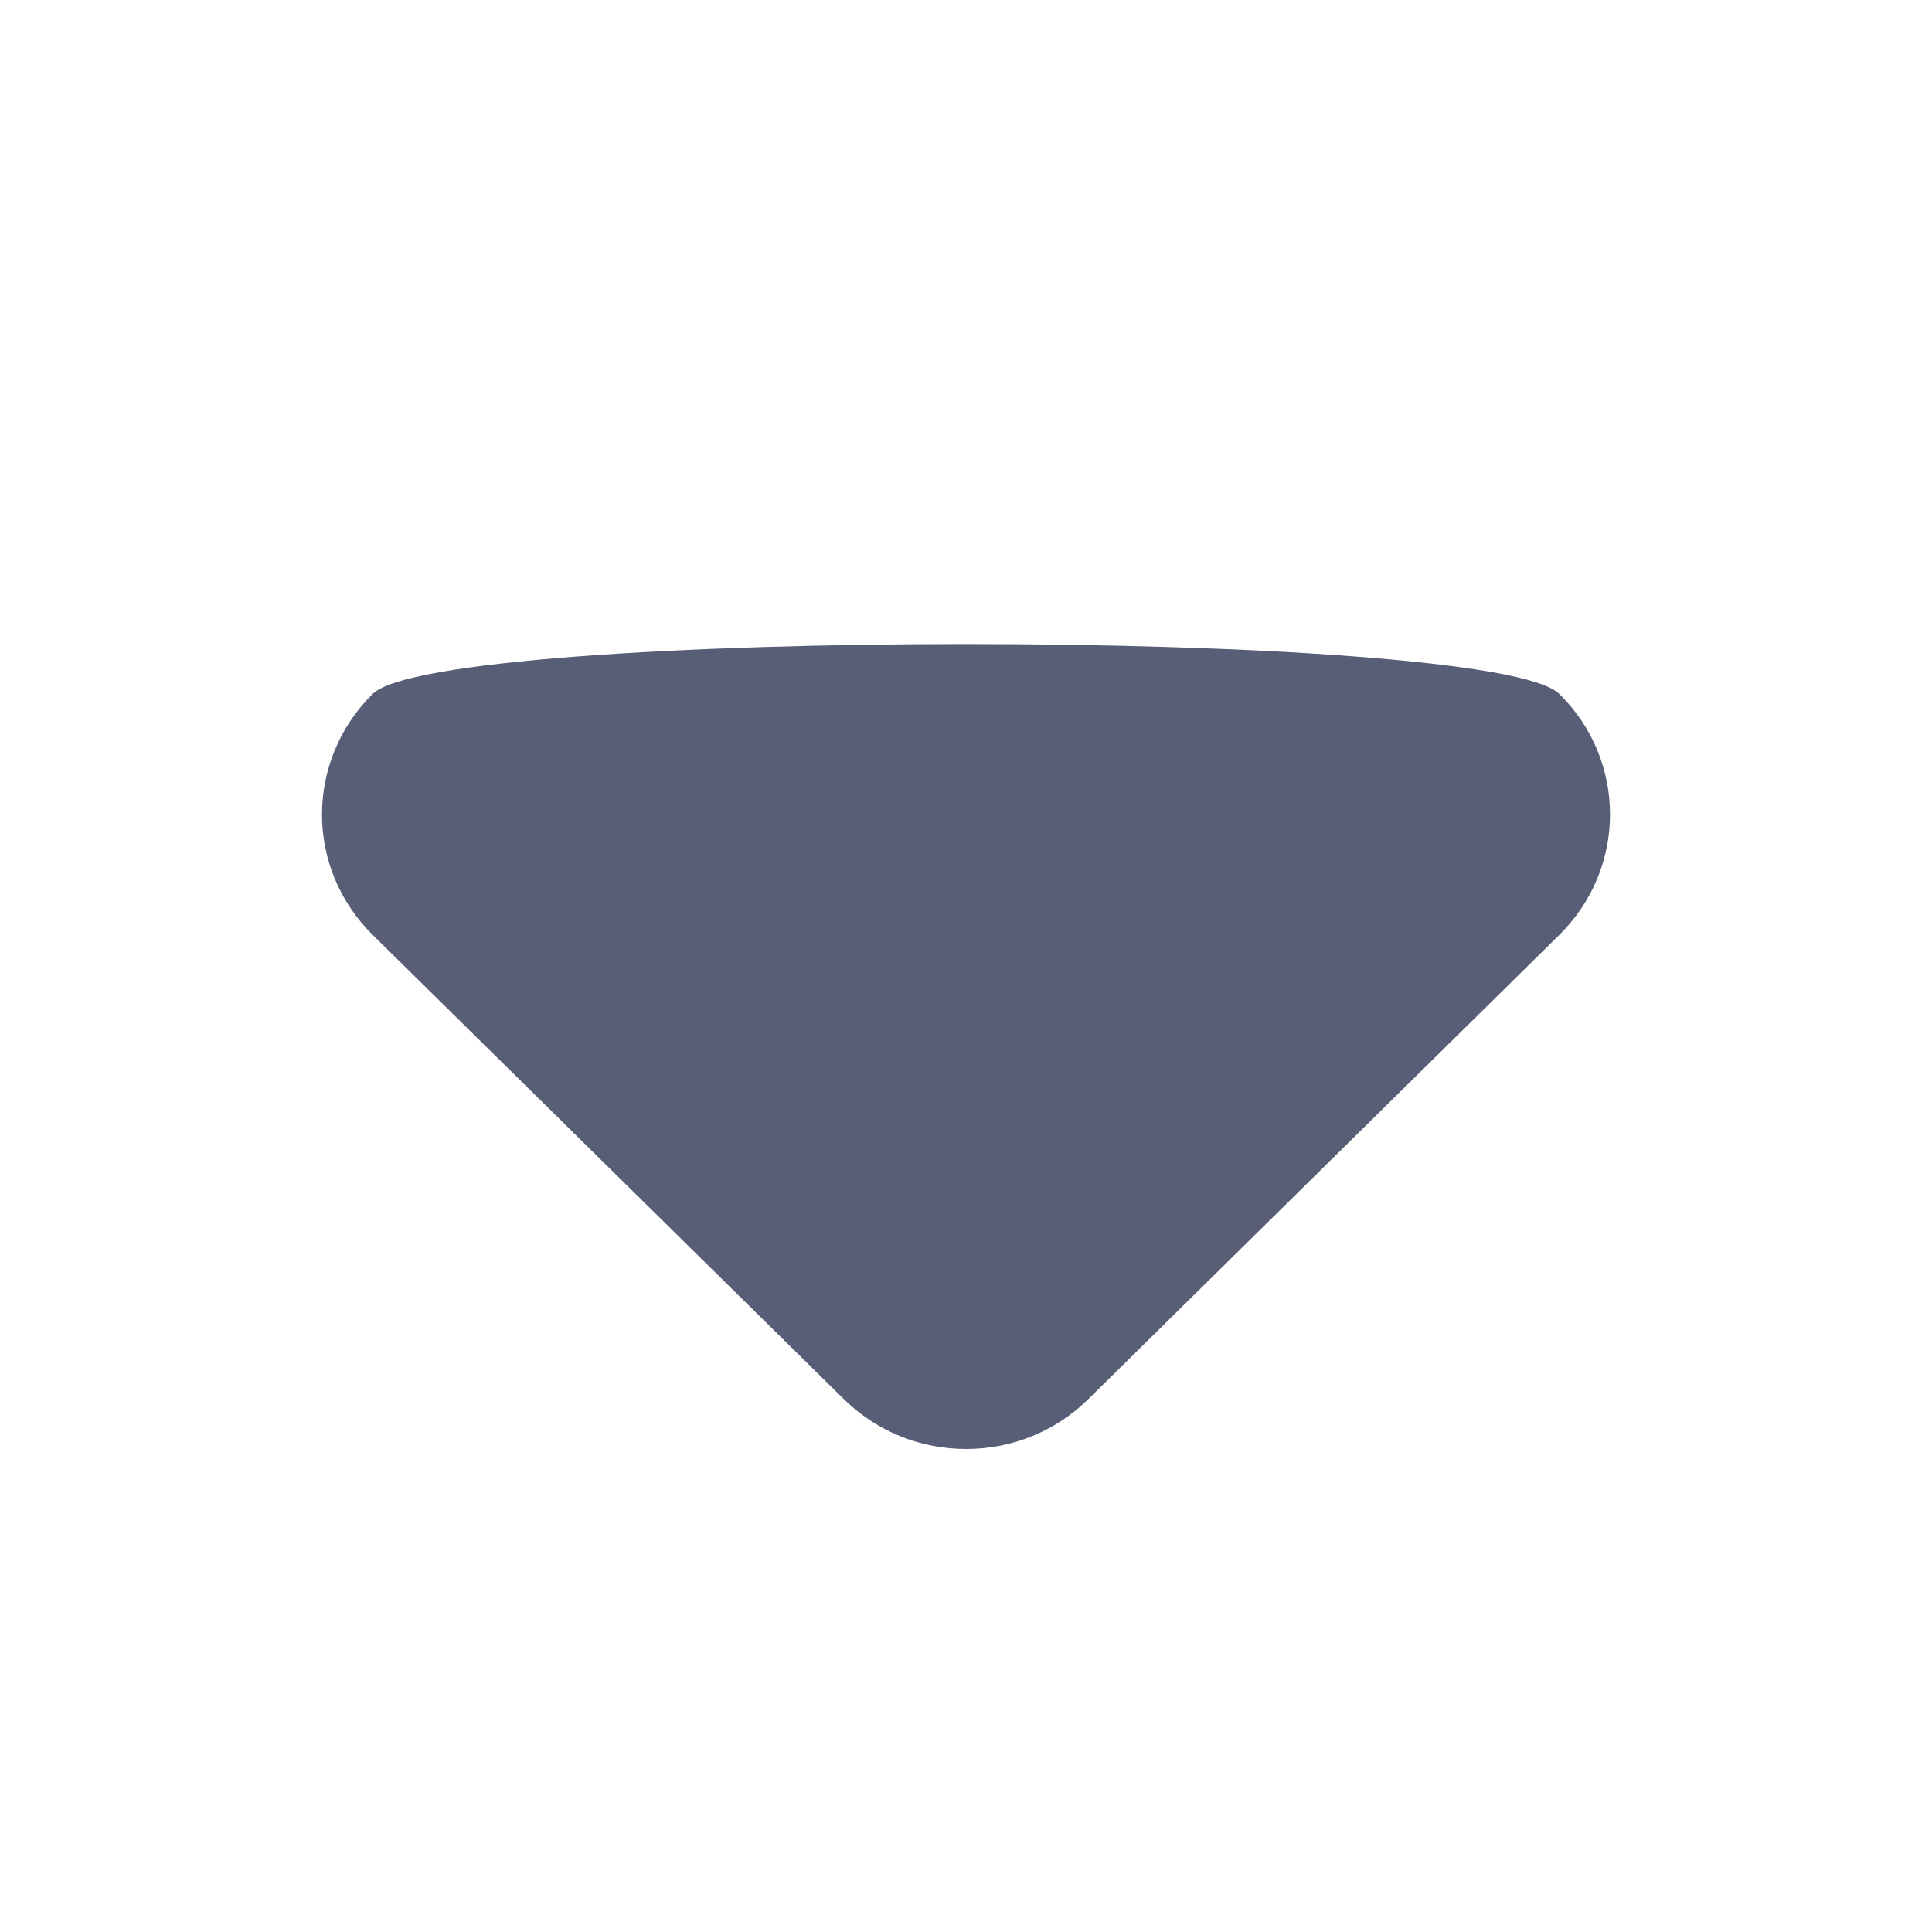
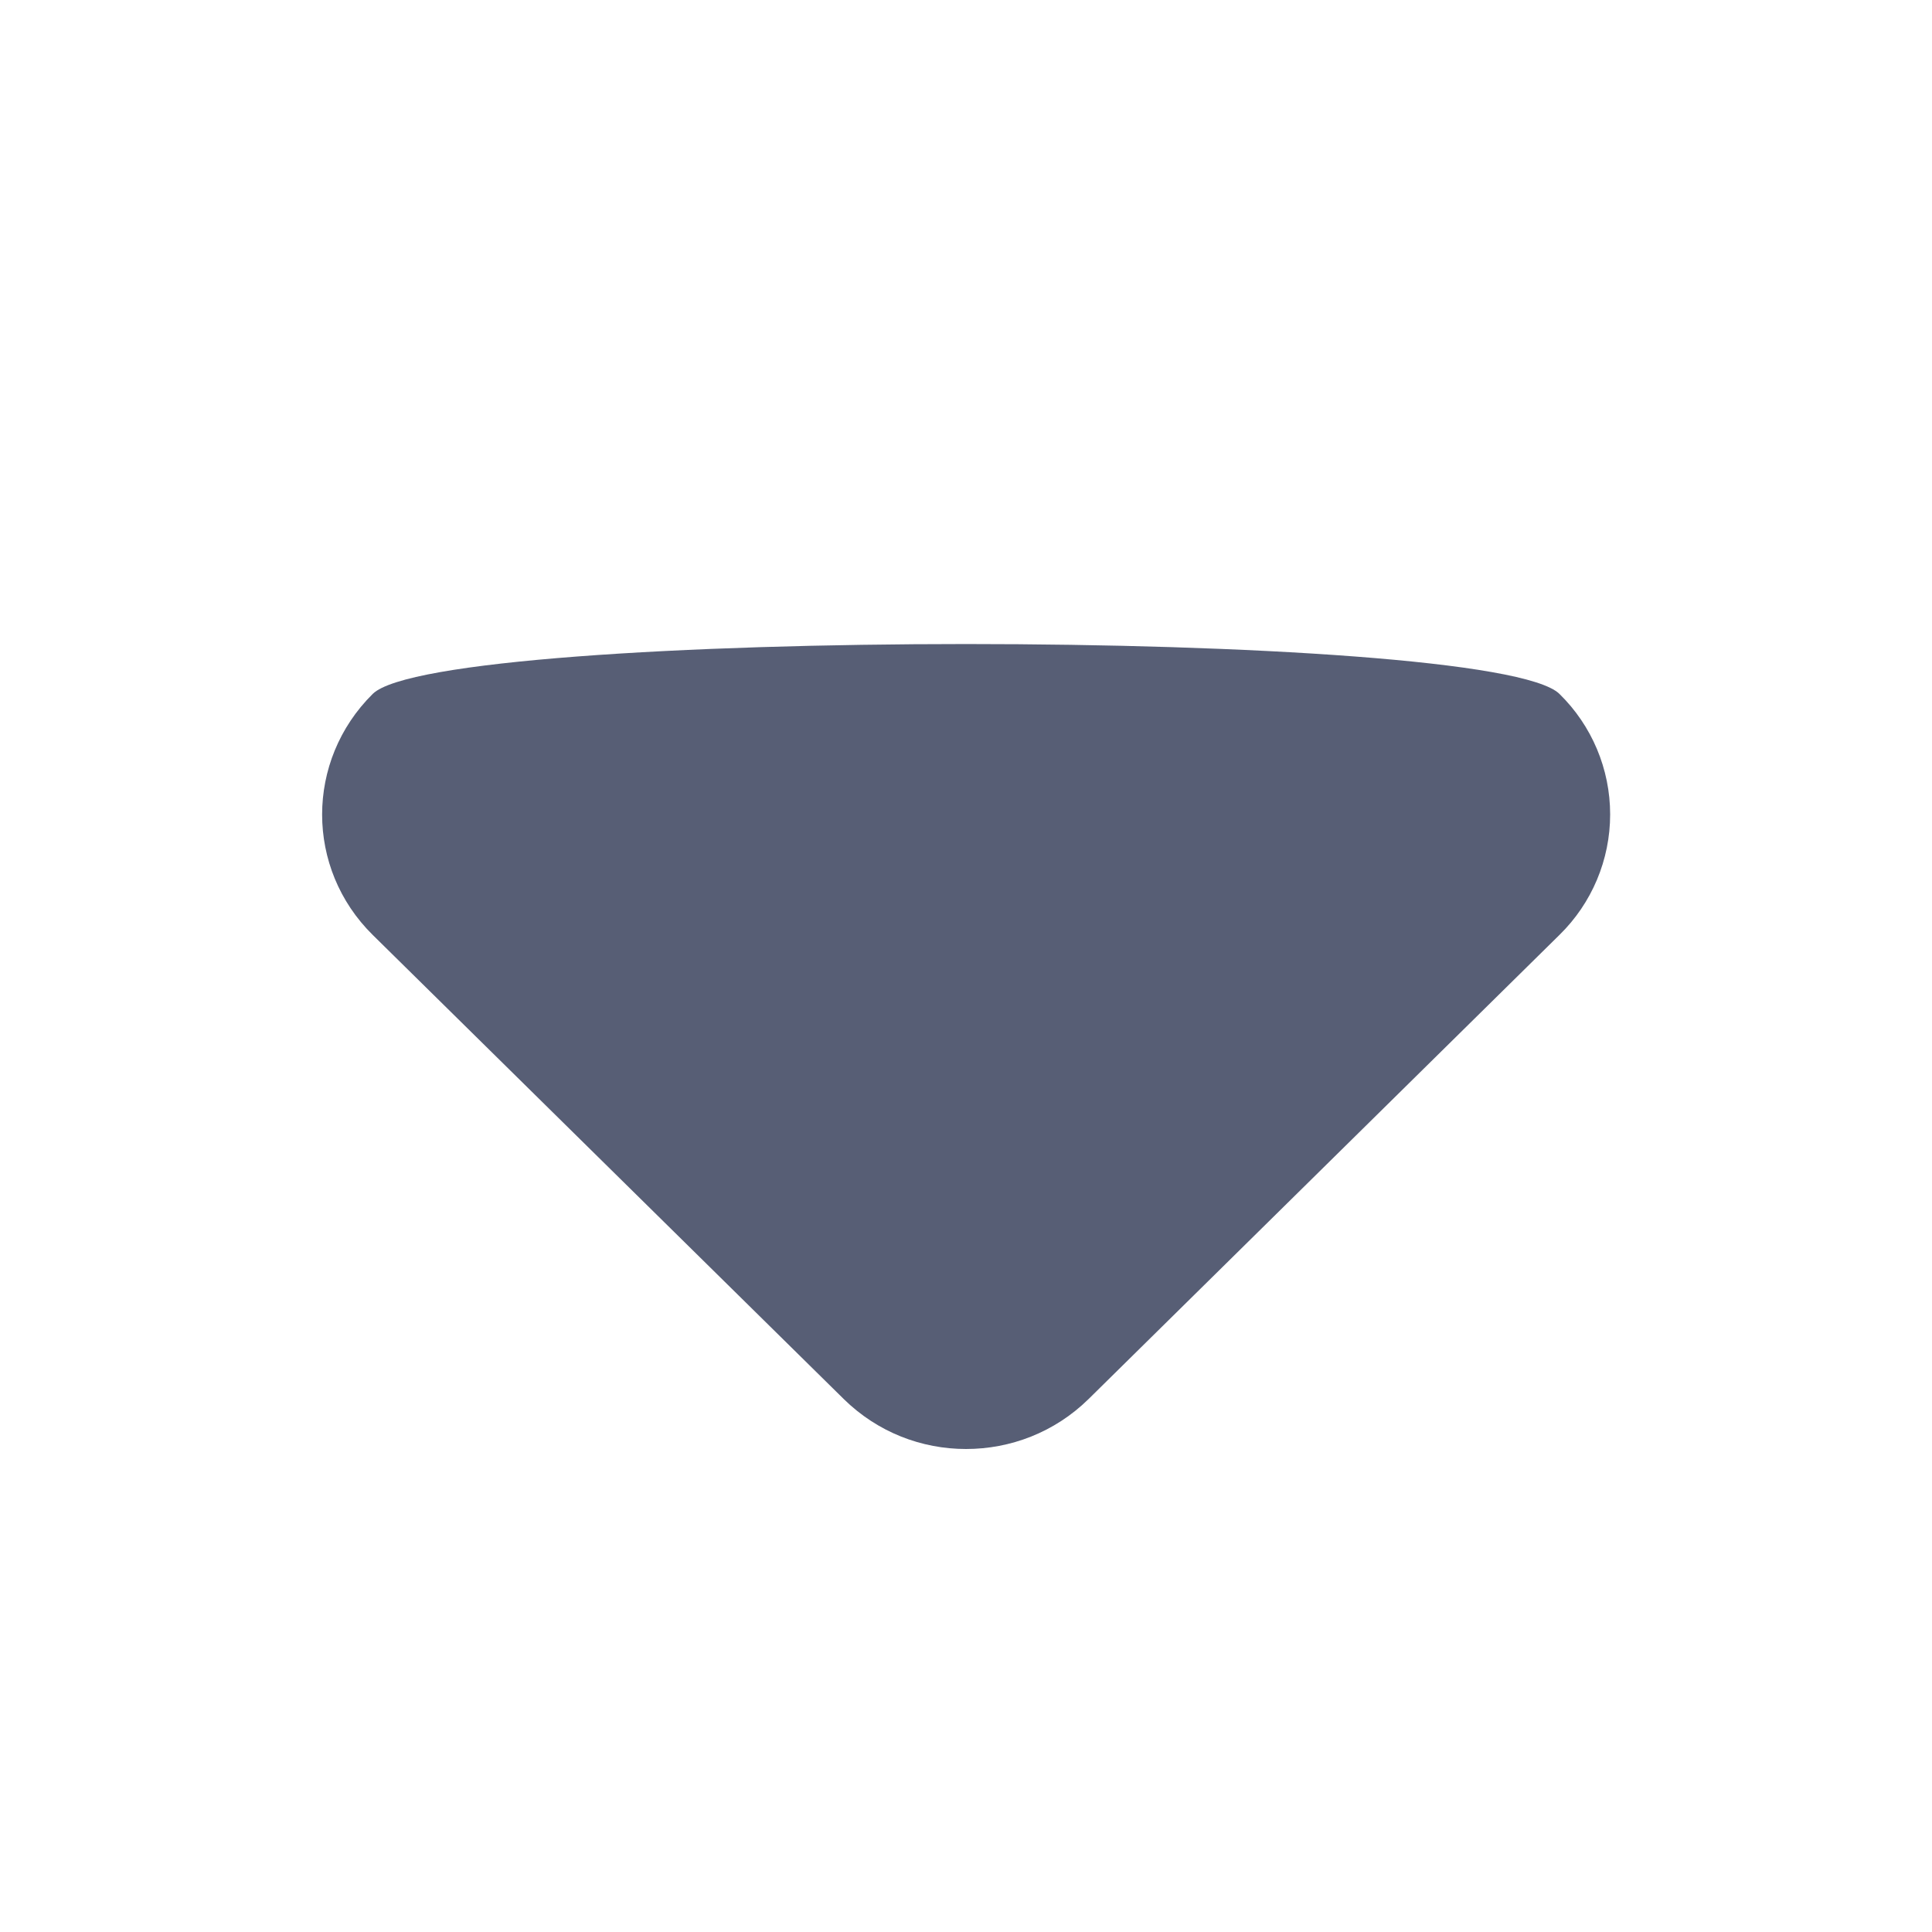
- <svg xmlns="http://www.w3.org/2000/svg" width="12px" height="12px" viewBox="0 0 12 12" version="1.1">
-   <defs />
-   <g id="dropdown-caret-up" stroke="none" stroke-width="1" fill="none" fill-rule="evenodd">
-     <path d="M6,9 C5.725,9 5.452,8.897 5.241,8.69 L2.315,5.807 C1.895,5.393 1.895,4.725 2.315,4.31 C2.733,3.897 9.267,3.897 9.685,4.31 C10.105,4.723 10.105,5.393 9.685,5.807 L6.76,8.69 C6.55,8.897 6.276,9 6,9" id="dropdown-caret" fill="#575E75" />
-   </g>
+ <svg xmlns="http://www.w3.org/2000/svg" width="12" height="12">
+   <path d="M6 9c-.275 0-.548-.103-.759-.31L2.315 5.807c-.419-.413-.419-1.082 0-1.497.418-.413 6.952-.413 7.371 0a1.047 1.047 0 0 1 0 1.497l-2.925 2.883C6.55 8.897 6.276 9 6 9" fill="#575E75" fill-rule="evenodd" />
</svg>
